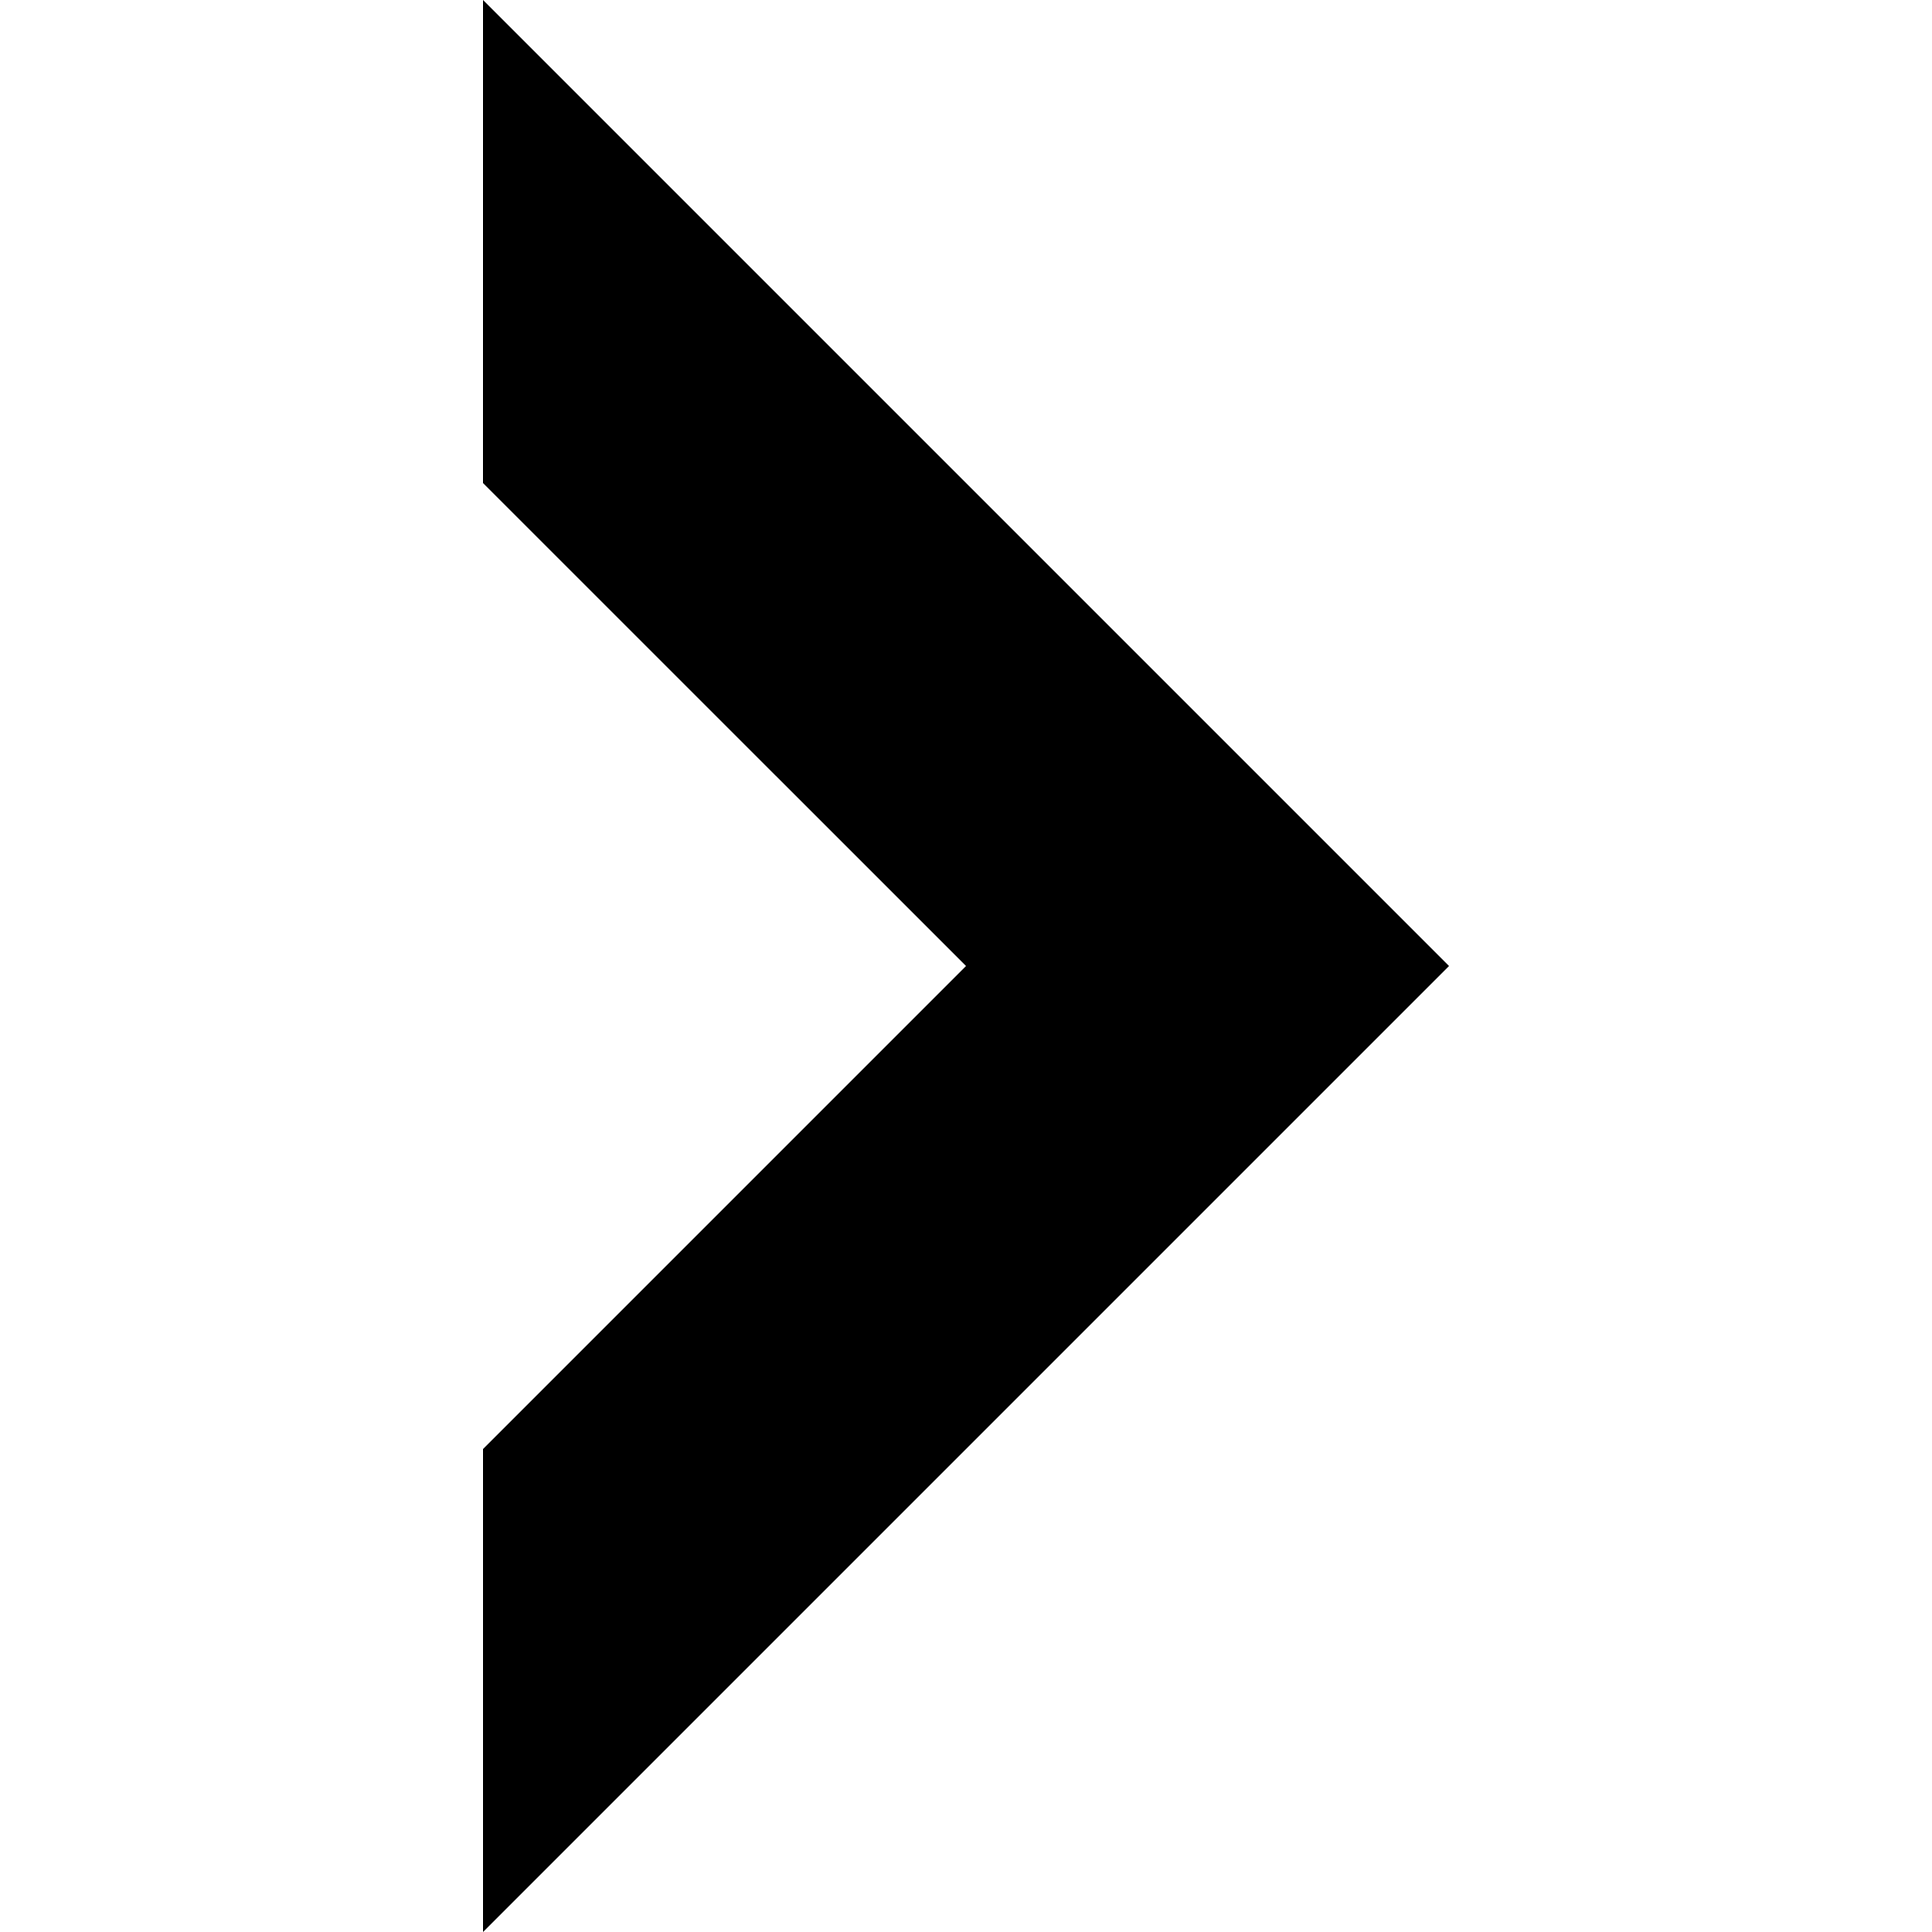
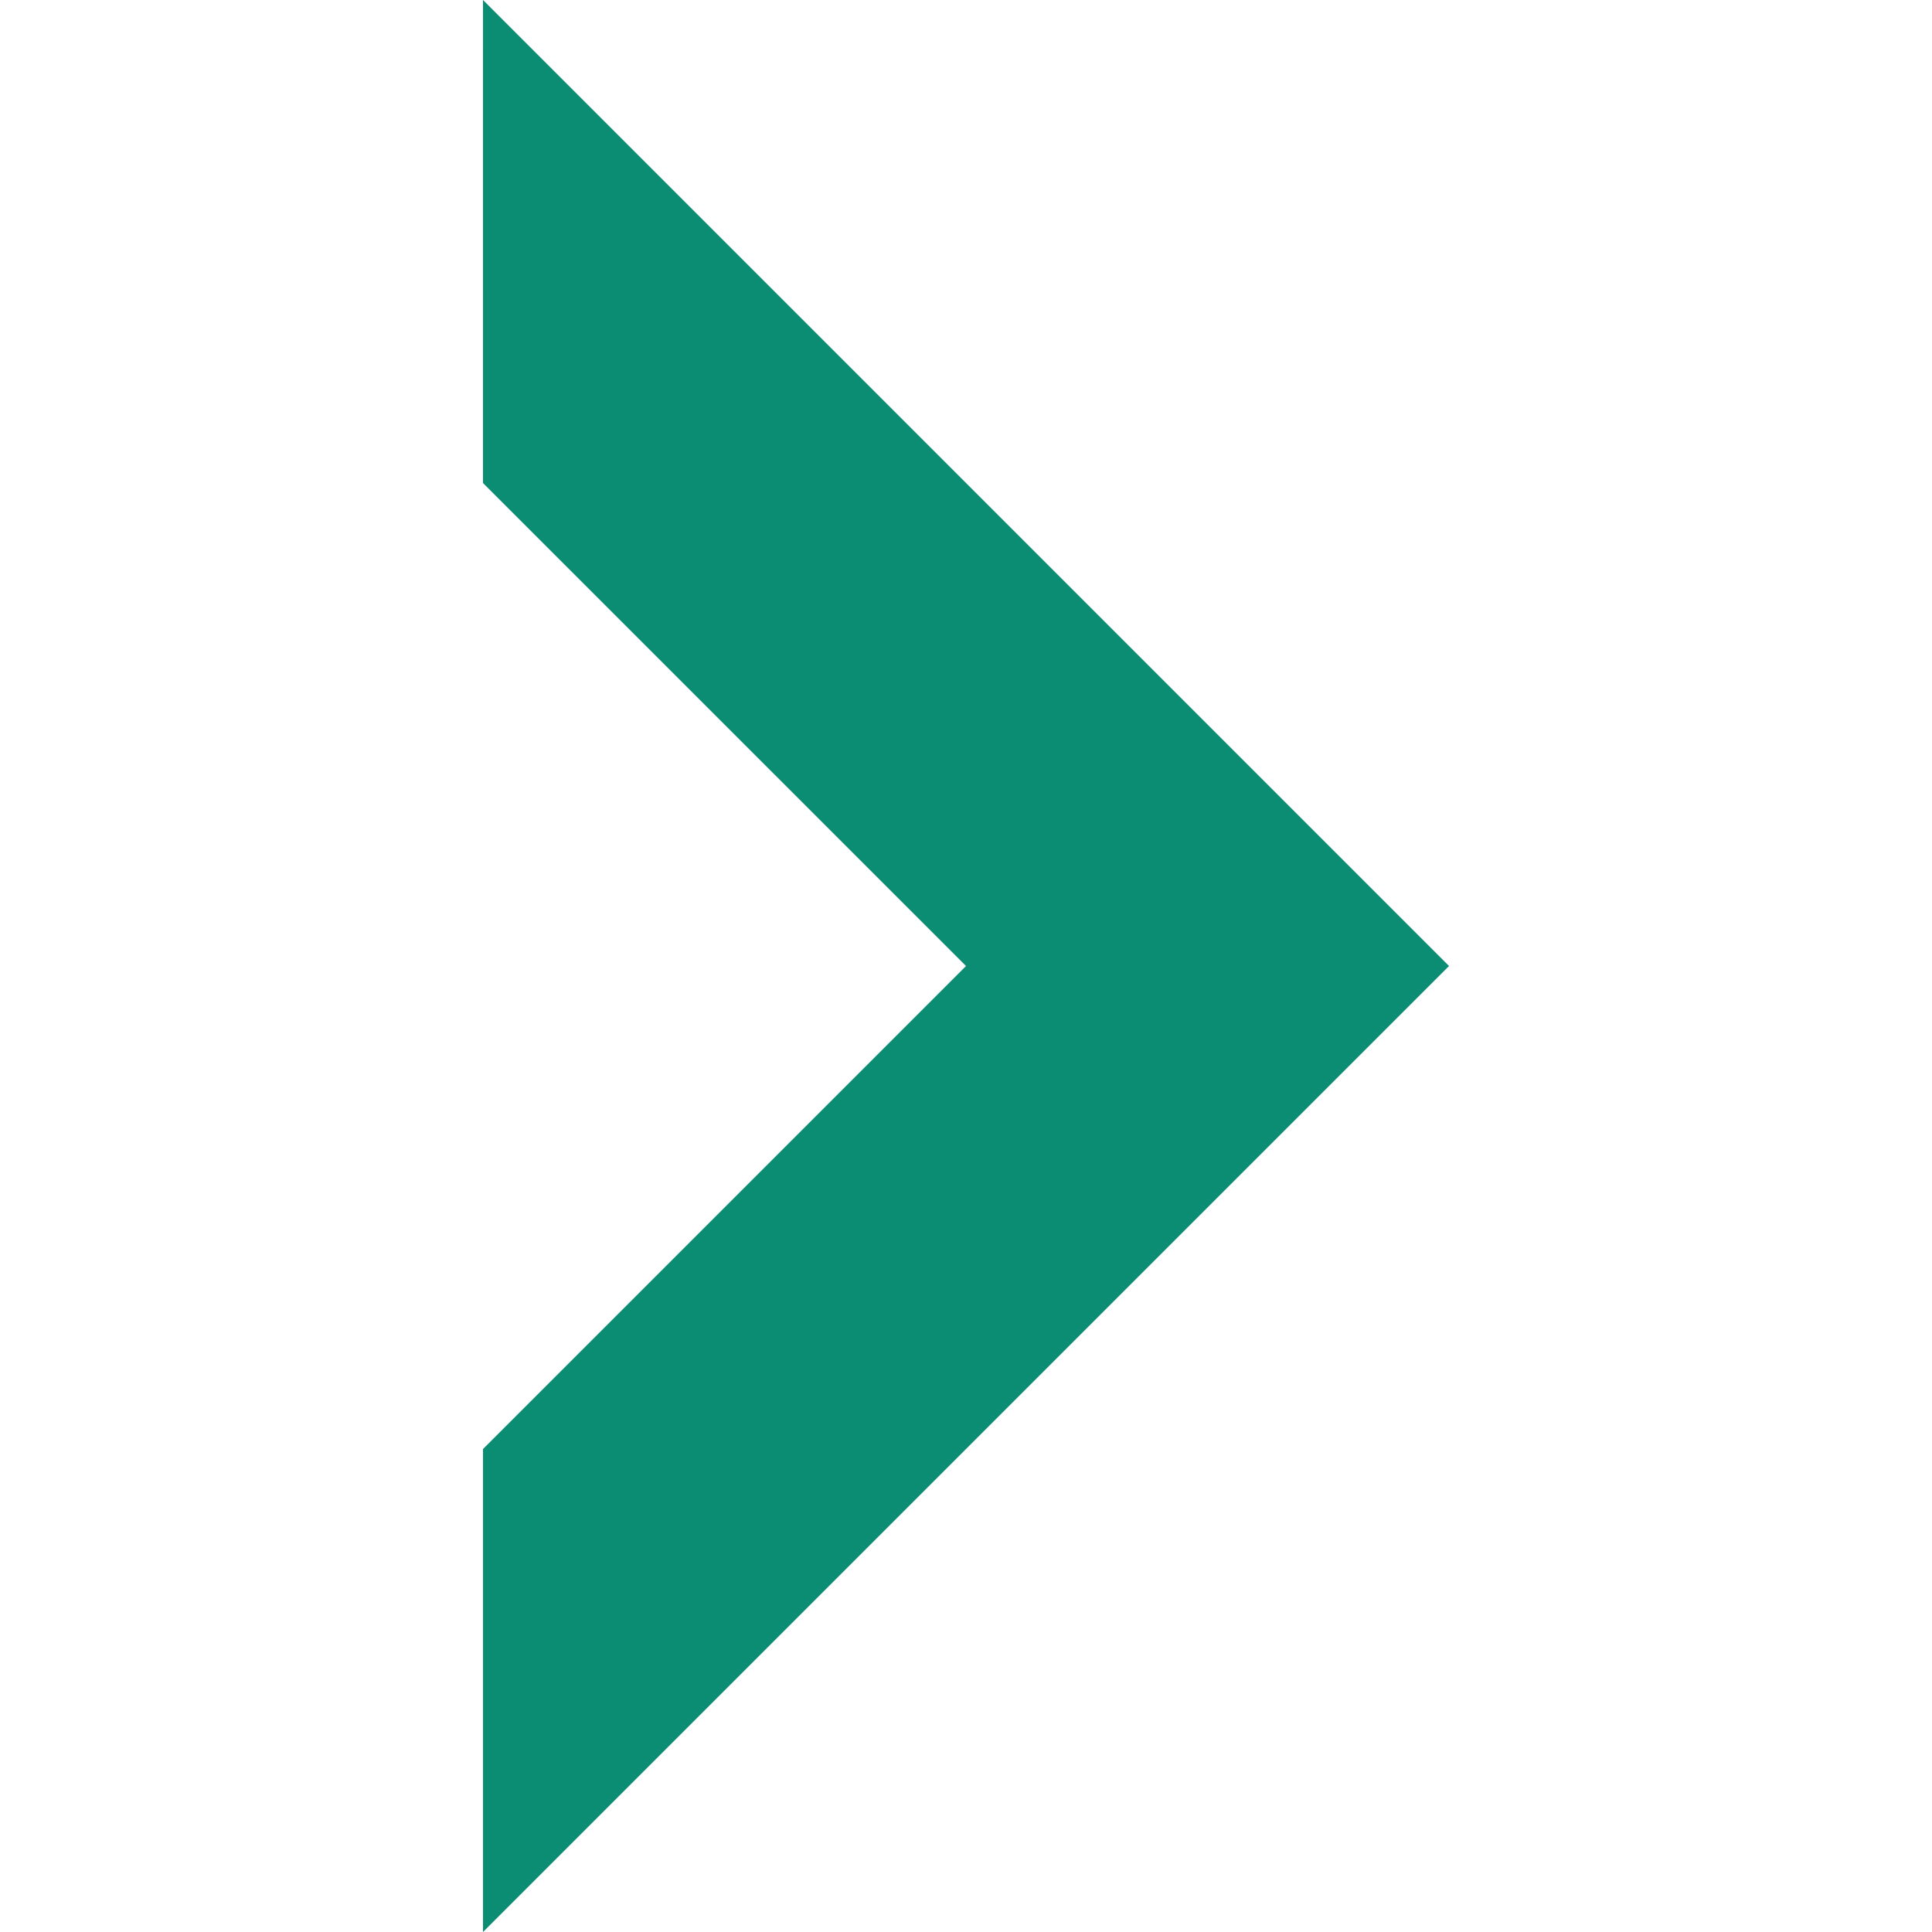
- <svg xmlns="http://www.w3.org/2000/svg" id="Capa_1" enable-background="new 0 0 515.556 515.556" height="512" viewBox="0 0 515.556 515.556" width="512">
+ <svg xmlns="http://www.w3.org/2000/svg" id="Capa_1" fill="#0a8d72" enable-background="new 0 0 515.556 515.556" height="512" viewBox="0 0 515.556 515.556" width="512">
  <path d="m386.671 257.778-257.778 257.778v-128.886l128.889-128.892-128.897-128.886.008-128.892z" />
</svg>
